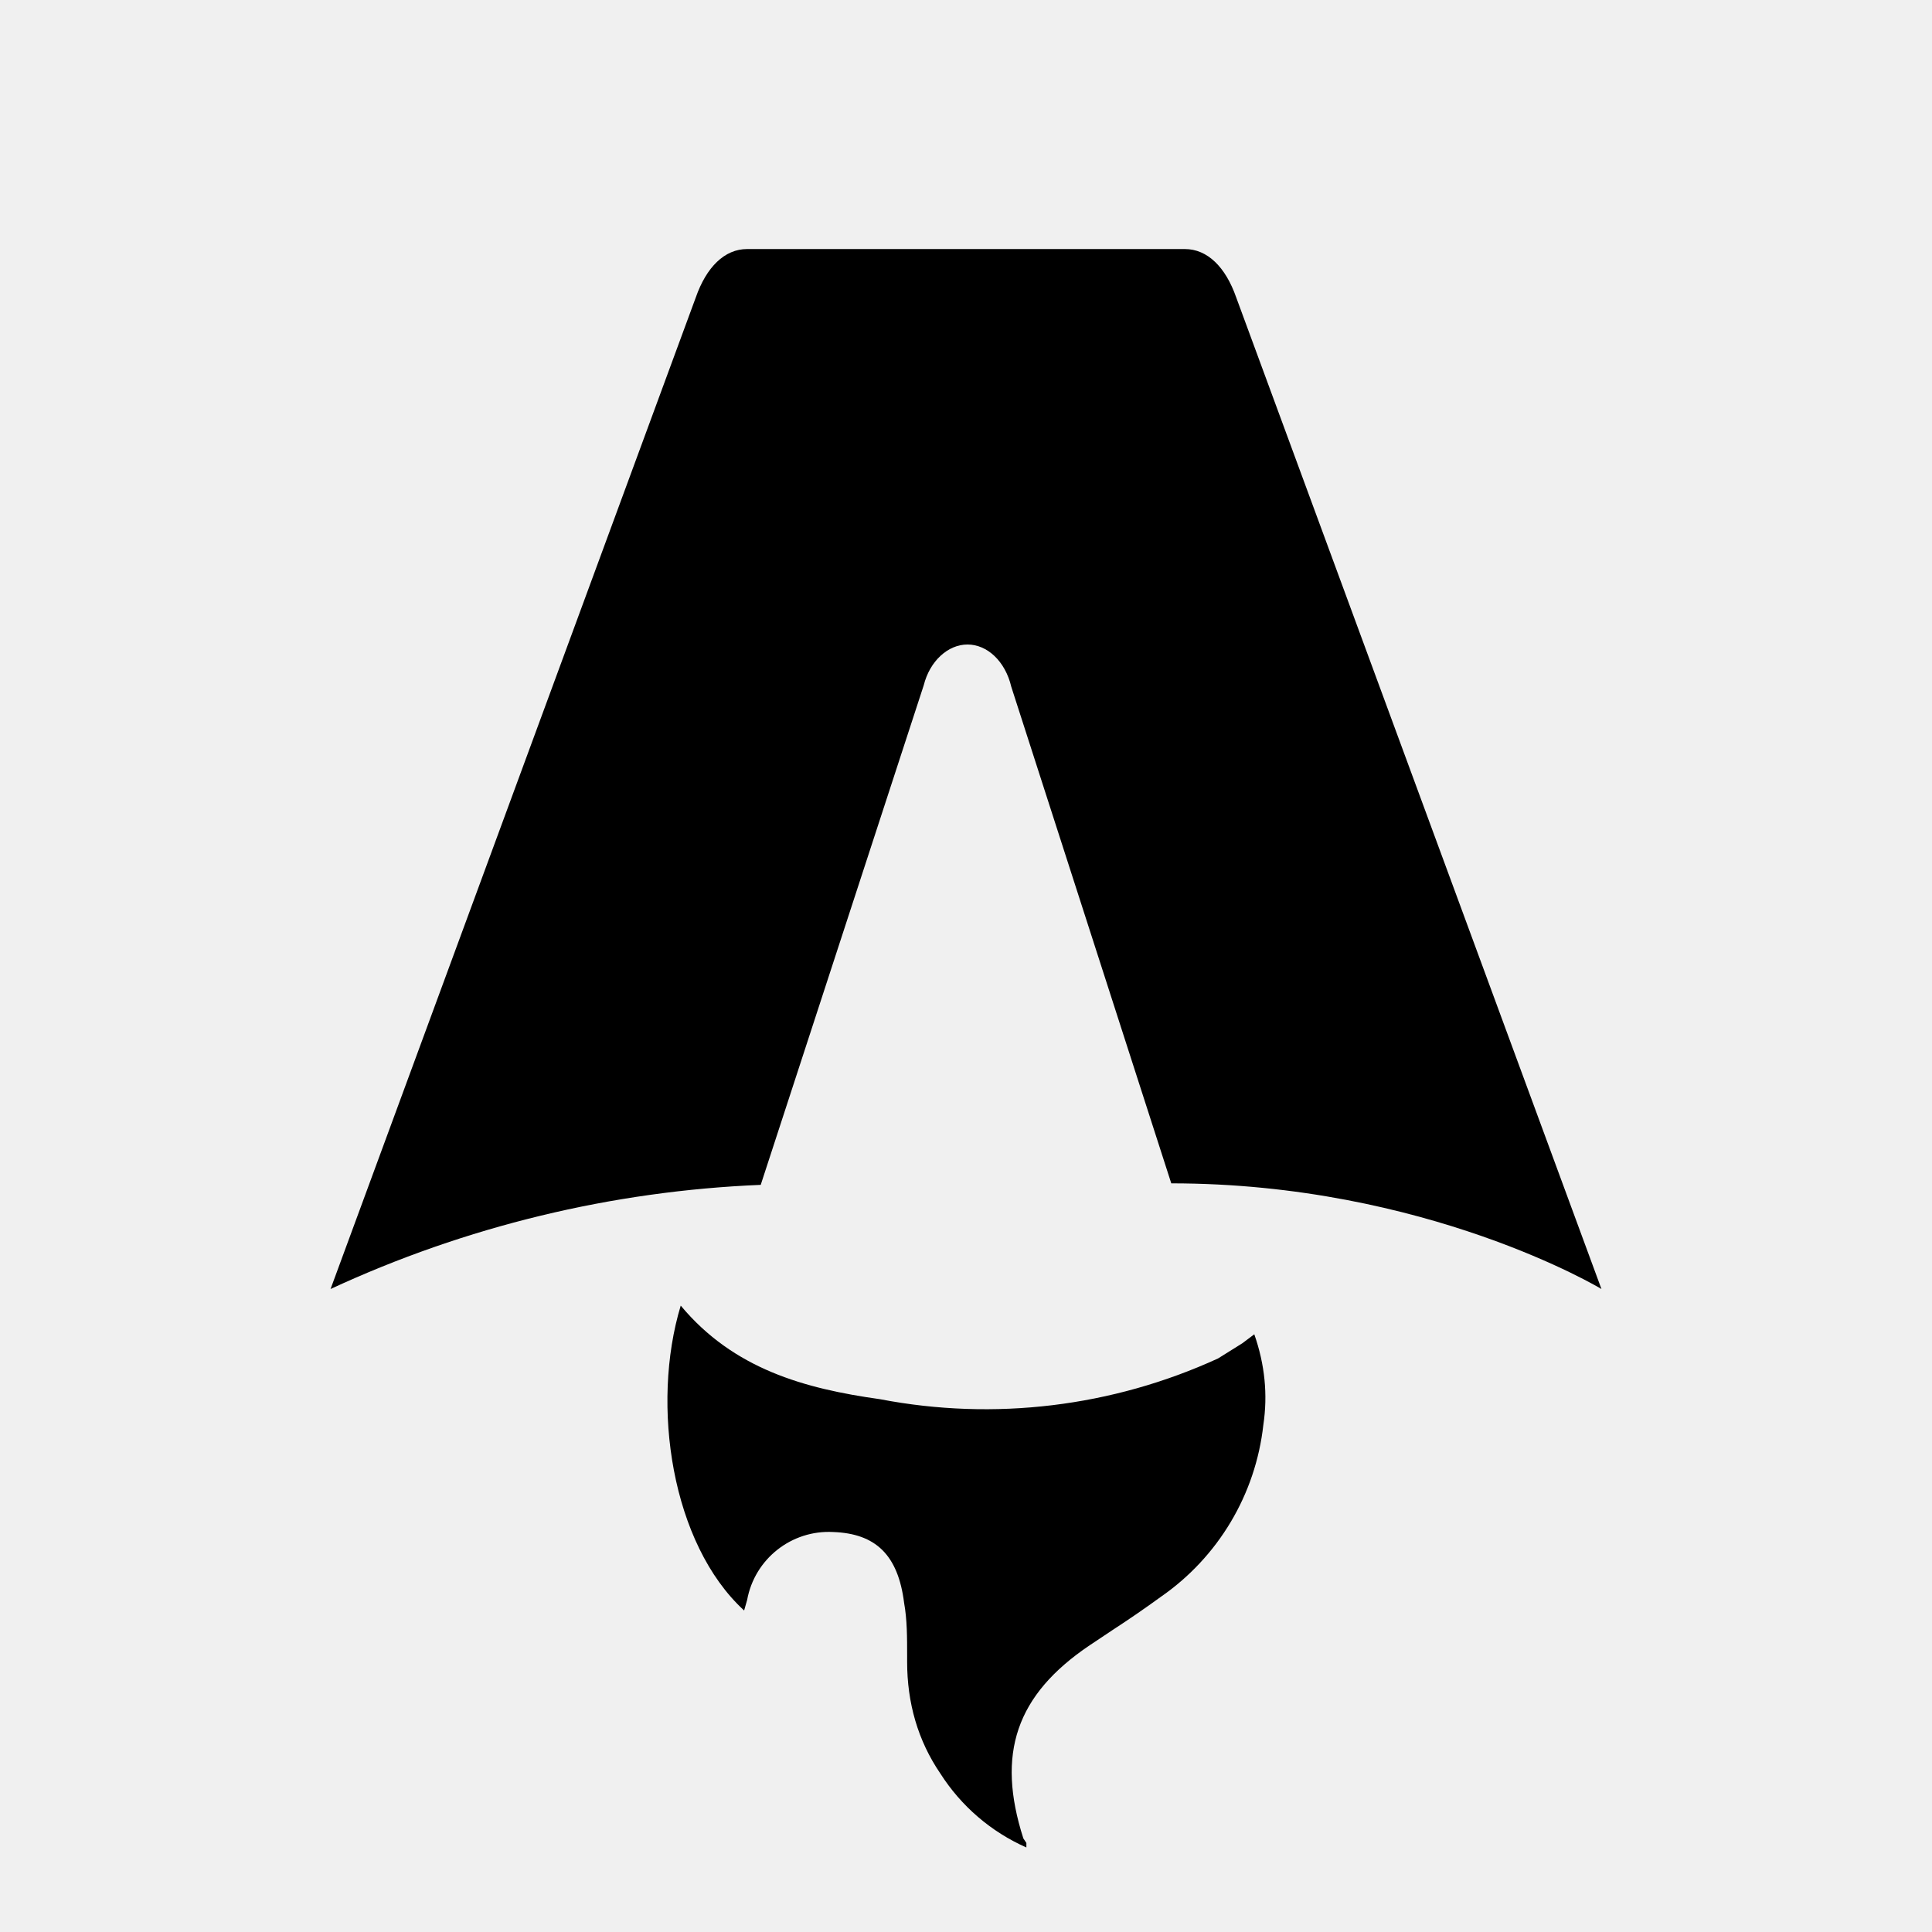
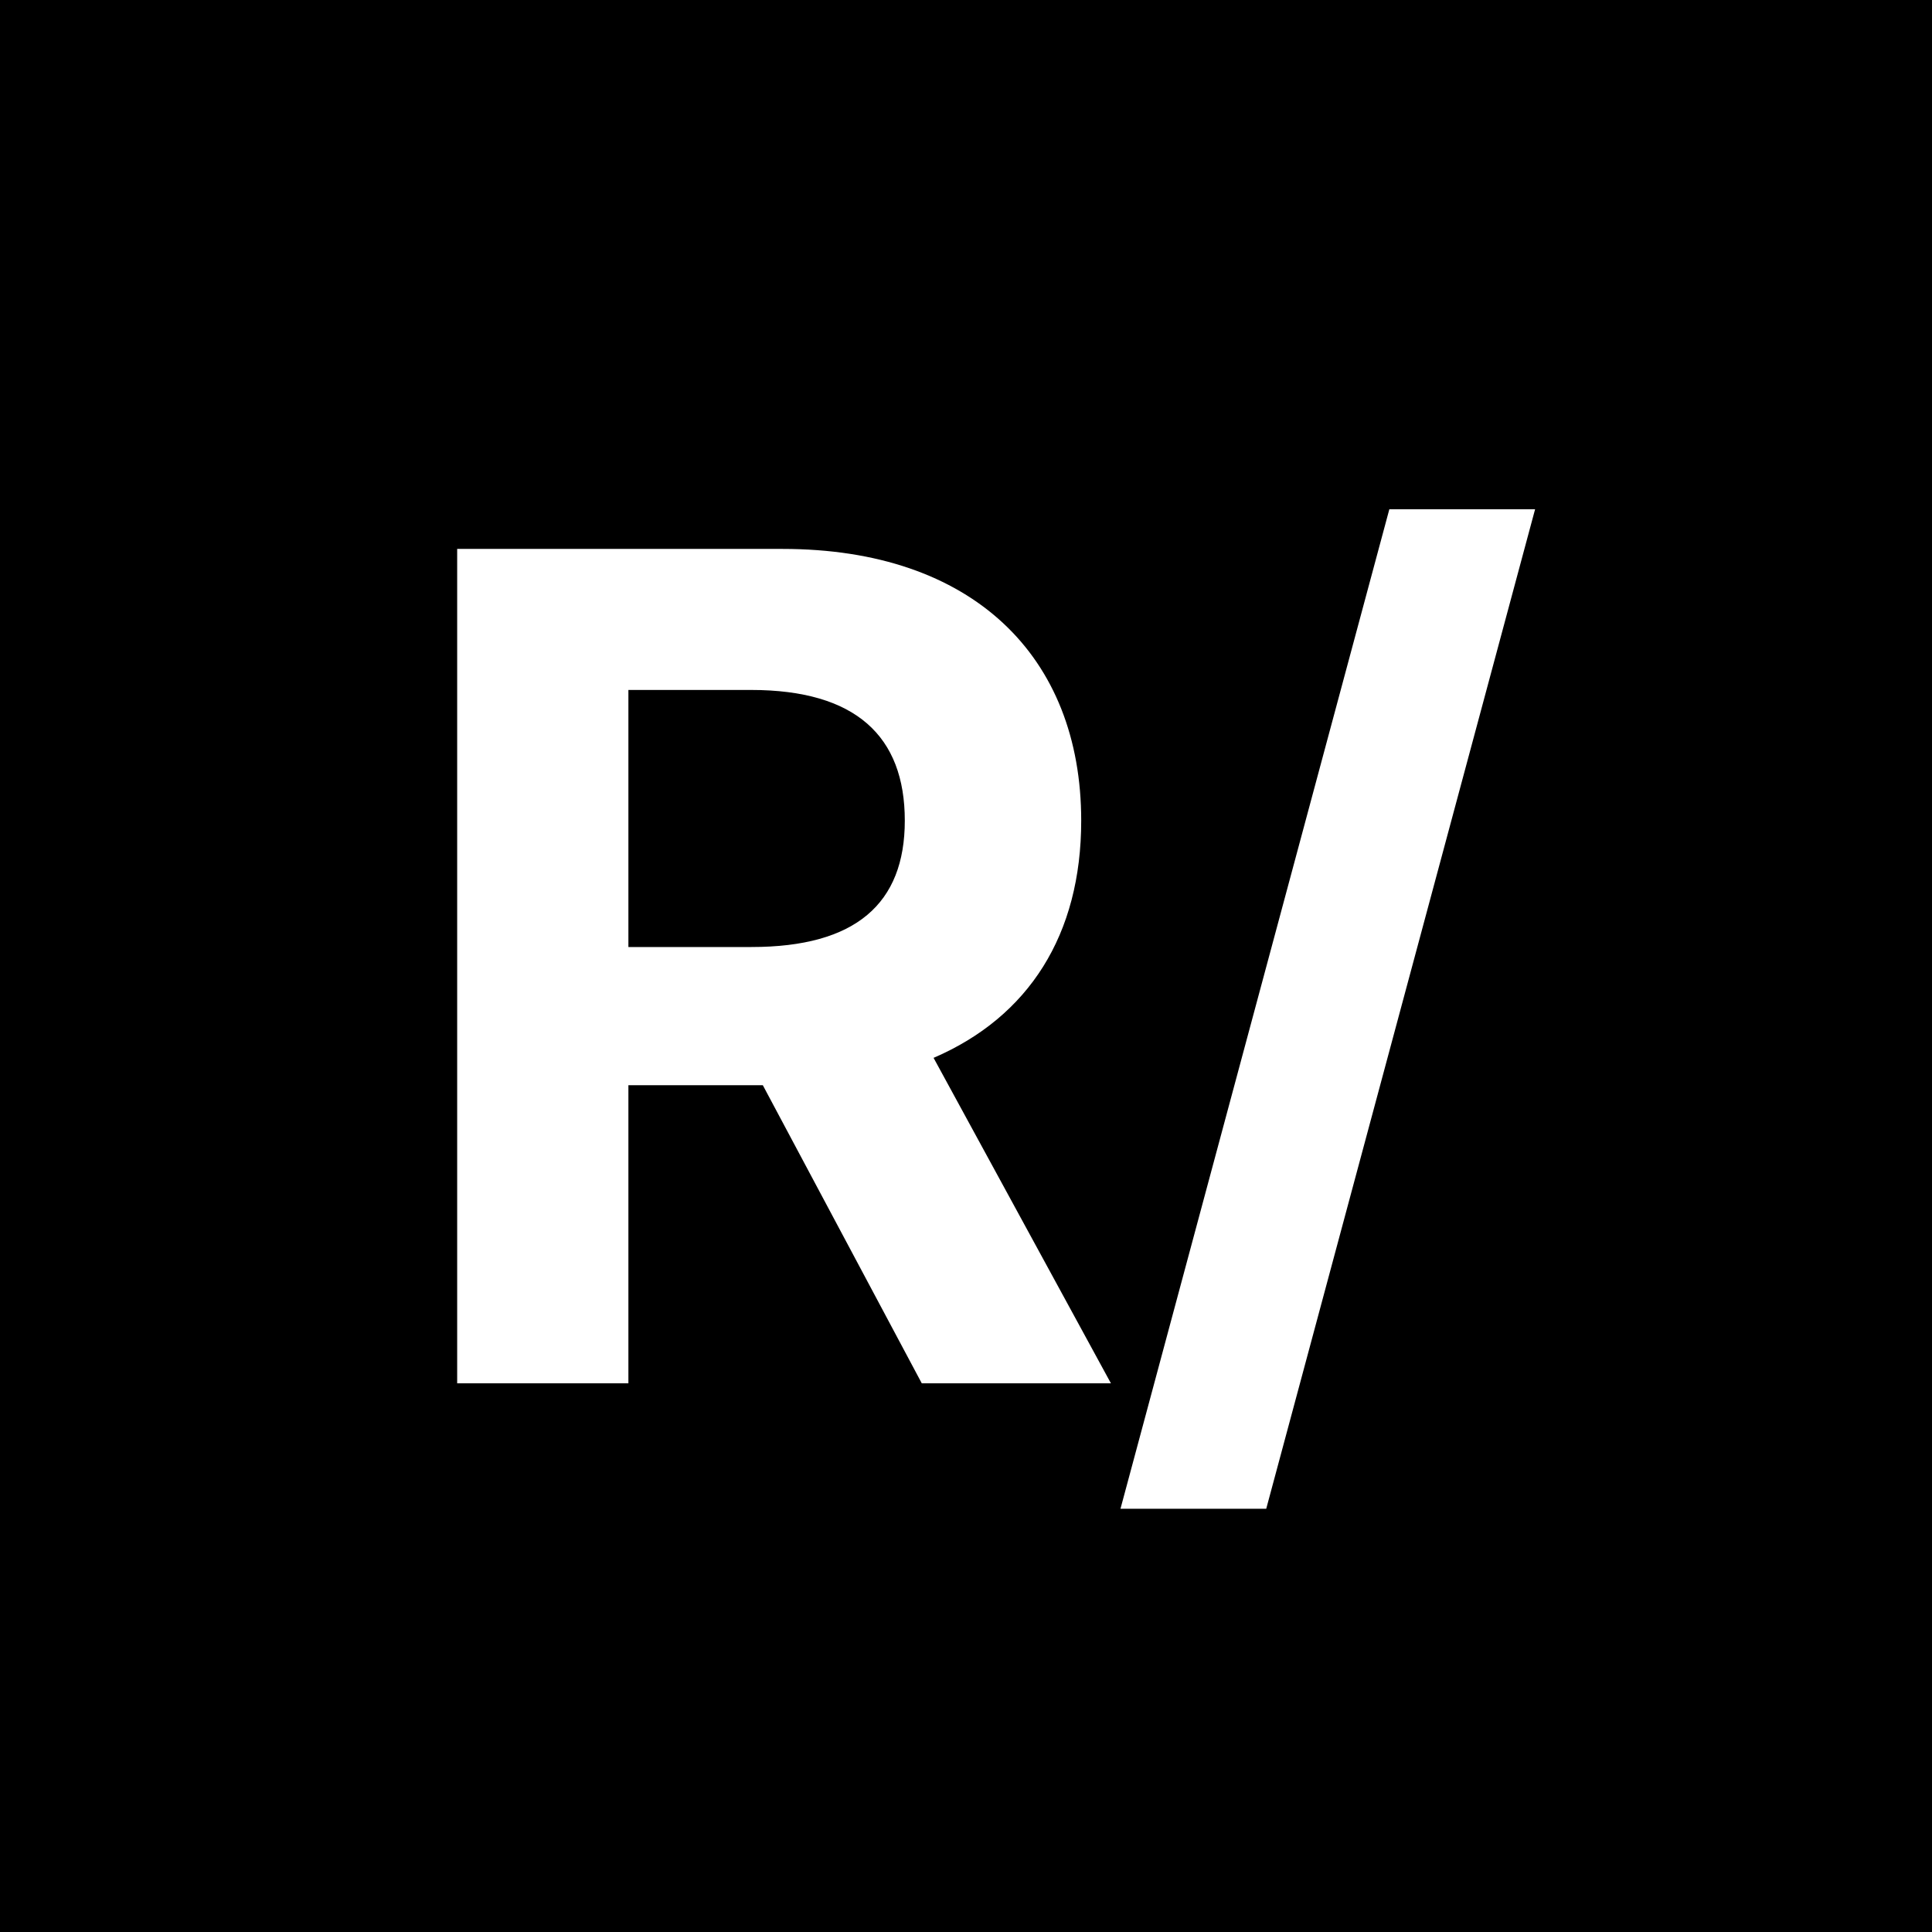
- <svg xmlns="http://www.w3.org/2000/svg" fill="none" viewBox="0 0 128 128">
-   <path d="M50.4 78.5a75.1 75.1 0 0 0-28.5 6.9l24.2-65.7c.7-2 1.9-3.2 3.4-3.2h29c1.5 0 2.7 1.2 3.4 3.2l24.2 65.7s-11.6-7-28.5-7L67 45.5c-.4-1.7-1.6-2.8-2.9-2.8-1.3 0-2.5 1.1-2.9 2.7L50.4 78.5Zm-1.1 28.2Zm-4.2-20.2c-2 6.6-.6 15.8 4.2 20.2a17.5 17.5 0 0 1 .2-.7 5.5 5.5 0 0 1 5.7-4.5c2.8.1 4.3 1.5 4.7 4.7.2 1.1.2 2.3.2 3.5v.4c0 2.7.7 5.2 2.2 7.4a13 13 0 0 0 5.7 4.9v-.3l-.2-.3c-1.8-5.6-.5-9.5 4.4-12.8l1.5-1a73 73 0 0 0 3.2-2.2 16 16 0 0 0 6.8-11.4c.3-2 .1-4-.6-6l-.8.6-1.6 1a37 37 0 0 1-22.4 2.7c-5-.7-9.7-2-13.2-6.2Z" />
-   <style>
-         path { fill: #000; }
-         @media (prefers-color-scheme: dark) {
-             path { fill: #FFF; }
-         }
-     </style>
+ <svg xmlns="http://www.w3.org/2000/svg" viewBox="0 0 64 64">
+   <rect width="64" height="64" fill="#000" />
+   <text x="32" y="32" font-family="Inter, system-ui, -apple-system, Segoe UI, Roboto, sans-serif" font-weight="700" font-size="38" fill="#fff" text-anchor="middle" dominant-baseline="central" letter-spacing="-1">R/</text>
</svg>
